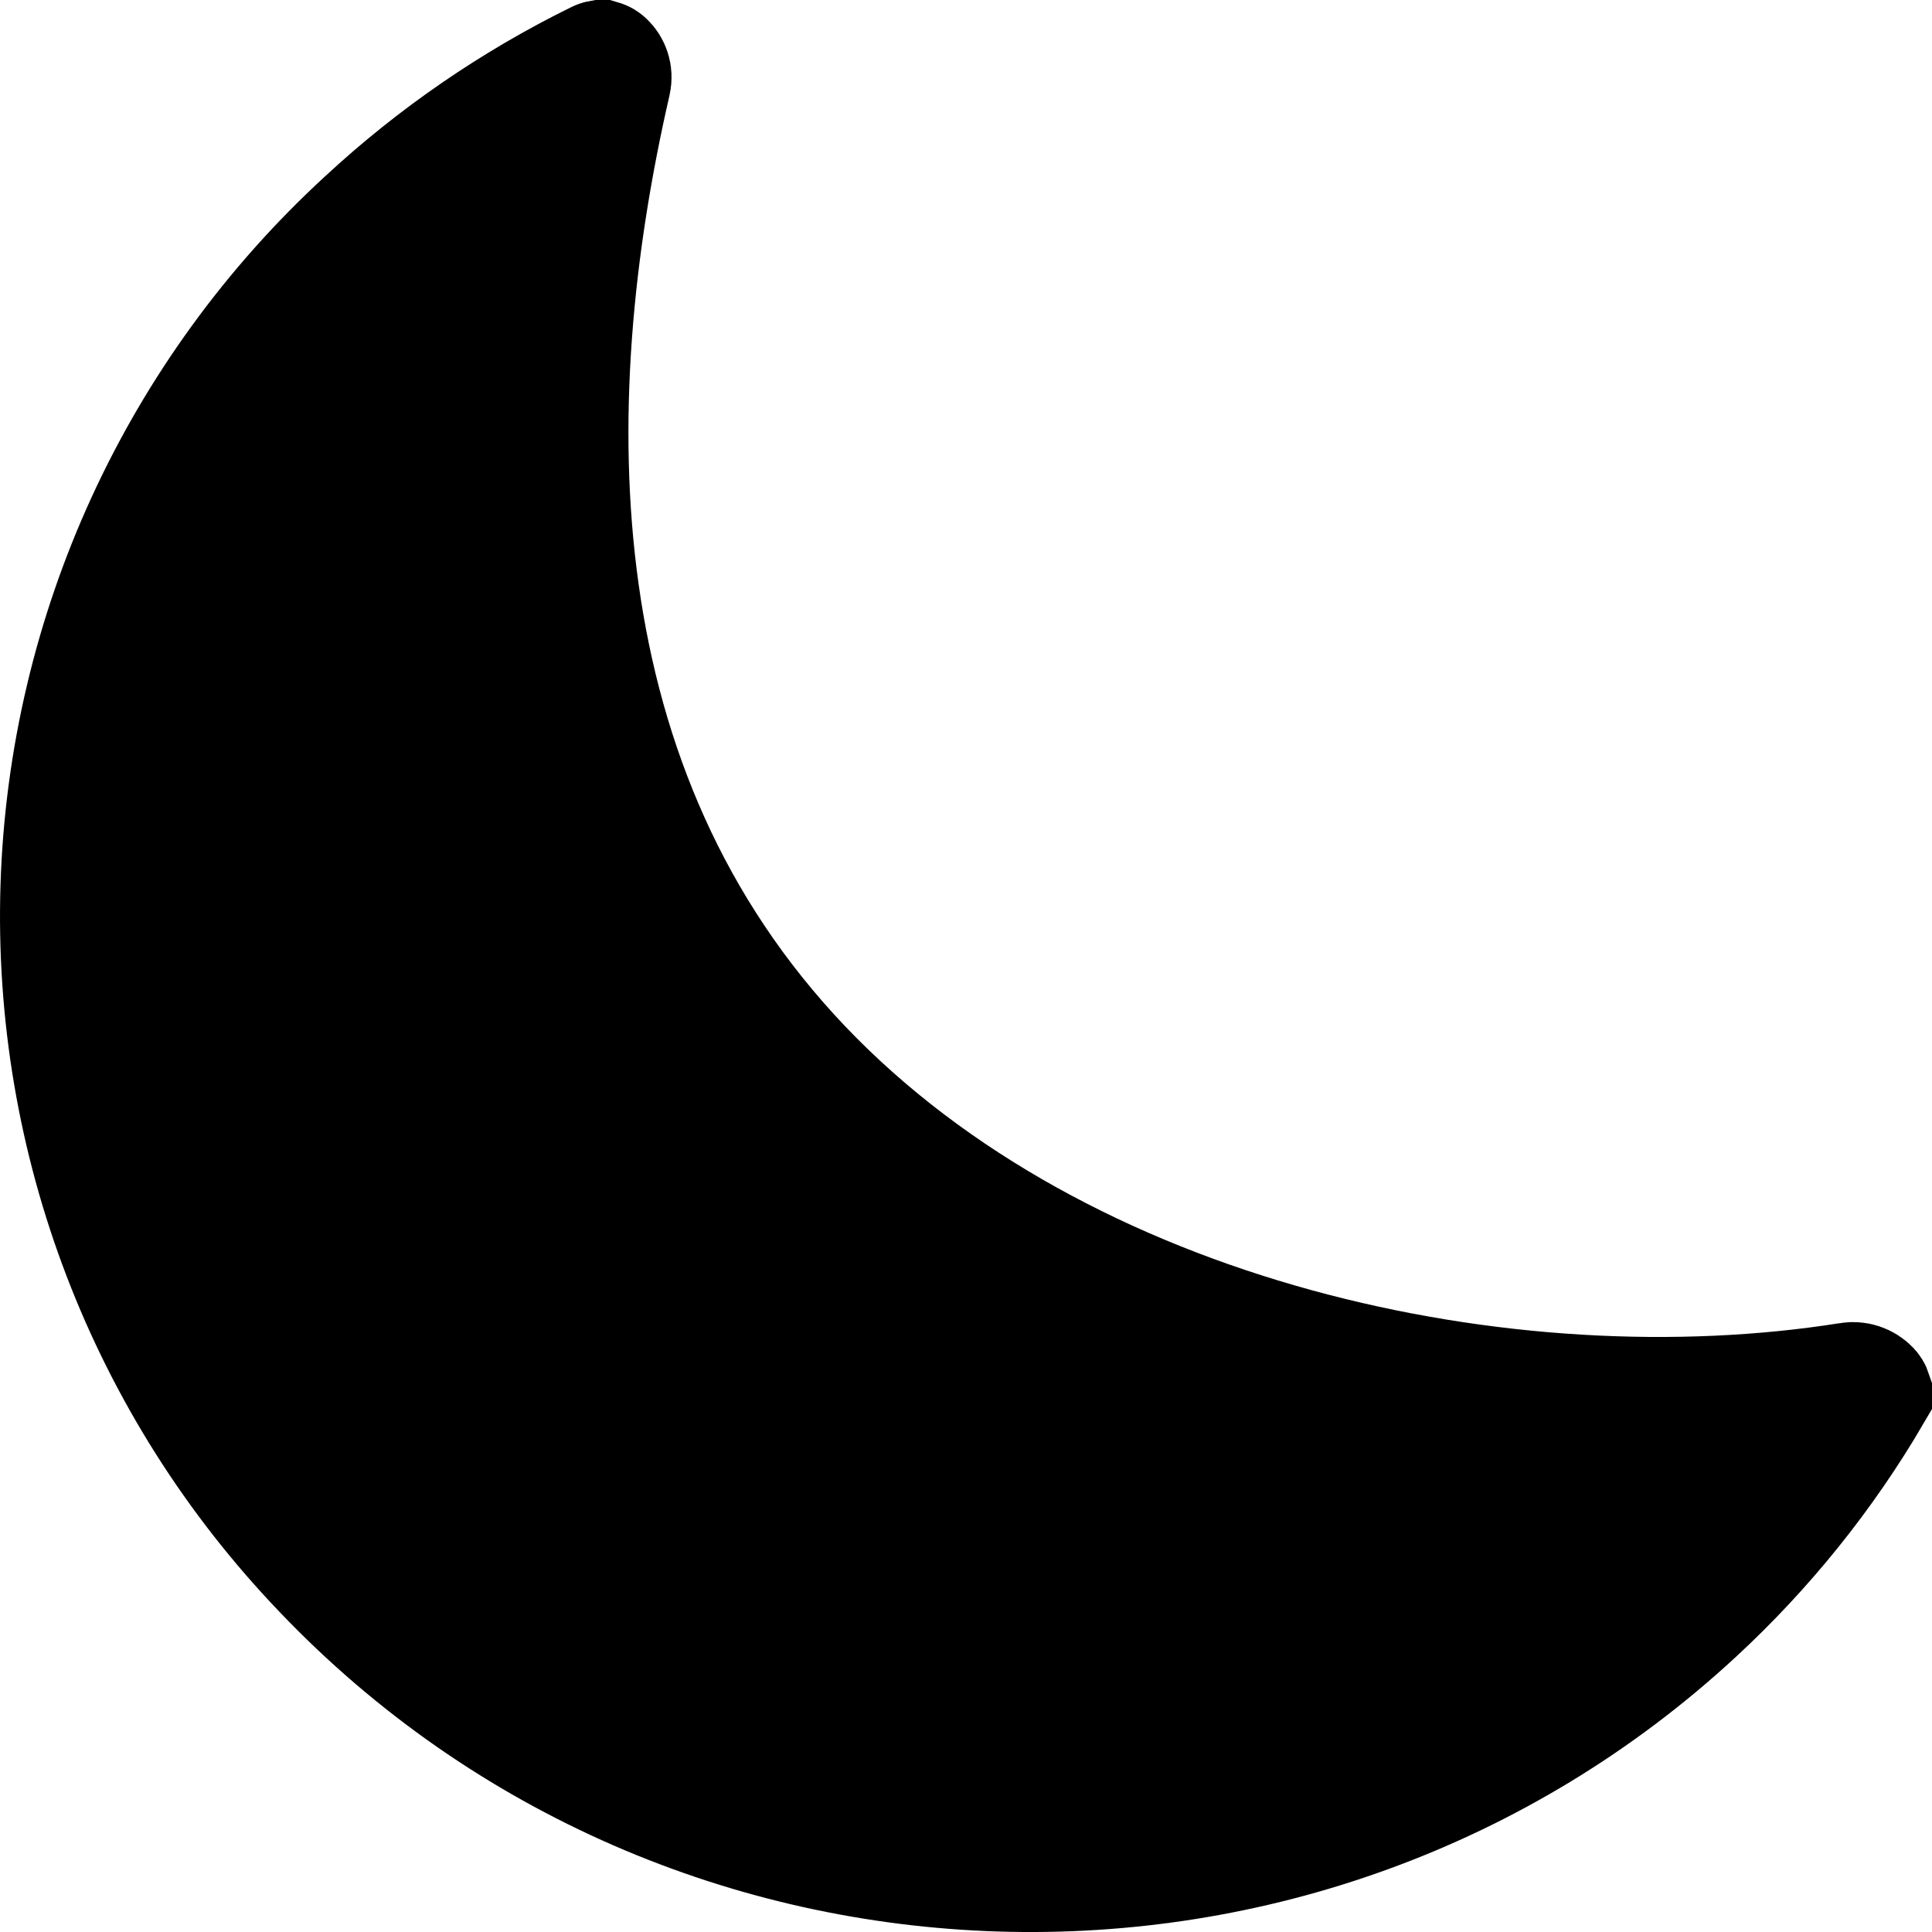
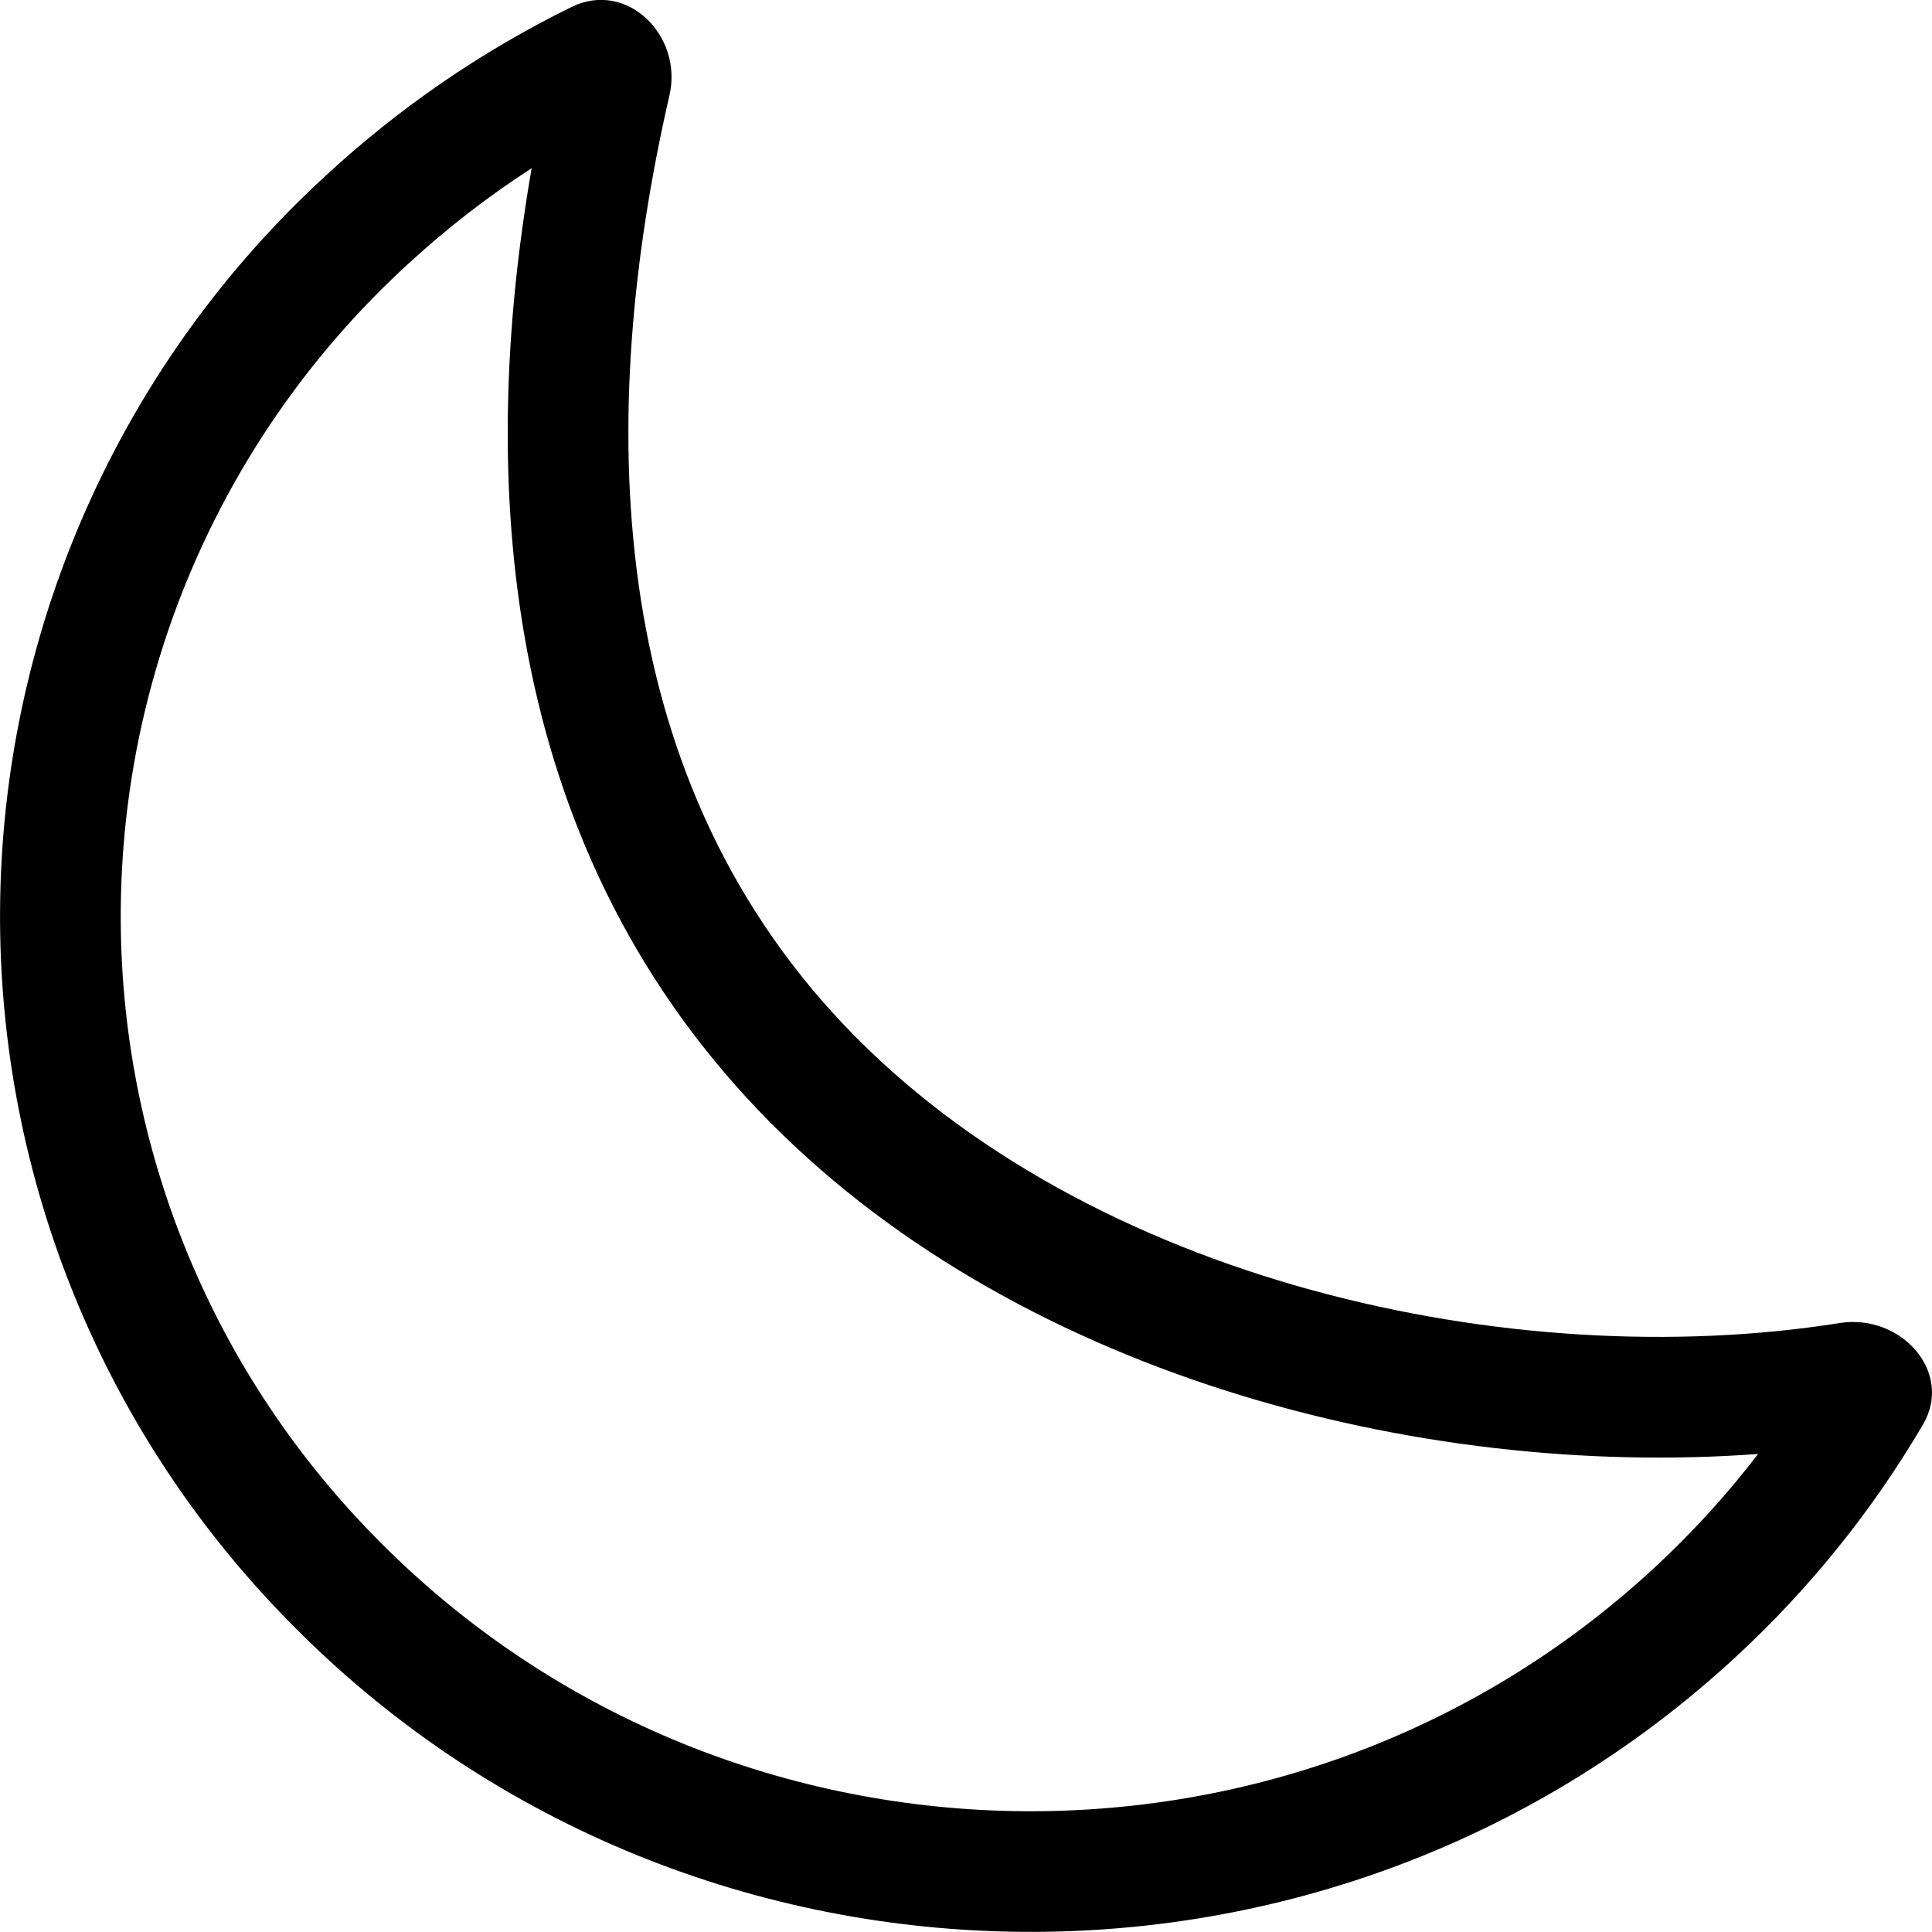
<svg xmlns="http://www.w3.org/2000/svg" width="16" height="16" fill="currentColor" class="qi-150" viewBox="0 0 16 16">
-   <path stroke="#000" d="M5.057.679c-.619 2.691-.61 5.866 1.581 8.166 2.159 2.265 5.852 3.055 8.674 2.607a.19.19 0 0 1 .173.057.071.071 0 0 1 .015.025 7.933 7.933 0 0 1-1.463 1.82c-3.236 2.994-8.324 2.836-11.362-.352a7.823 7.823 0 0 1 .357-11.175A8.038 8.038 0 0 1 4.953.507.072.072 0 0 1 4.974.5h.006a.07.07 0 0 1 .032.02c.036.034.06.094.045.159ZM15.5 11.532v.002-.002Z" />
+   <path d="M4.403 1.393c-.448 2.58-.261 5.558 1.873 7.797 2.09 2.192 5.477 3.06 8.284 2.851-.255.333-.543.65-.863.946-3.035 2.808-7.81 2.66-10.66-.33a7.323 7.323 0 0 1 .334-10.463 7.57 7.57 0 0 1 1.032-.801ZM5.544.79c.114-.494-.351-.958-.811-.732a8.538 8.538 0 0 0-2.04 1.401 8.323 8.323 0 0 0-.38 11.887c3.227 3.386 8.628 3.553 12.064.374a8.432 8.432 0 0 0 1.547-1.92c.258-.438-.183-.924-.69-.843-2.705.43-6.217-.342-8.234-2.458C4.983 6.384 4.939 3.424 5.544.79Z" />
</svg>
